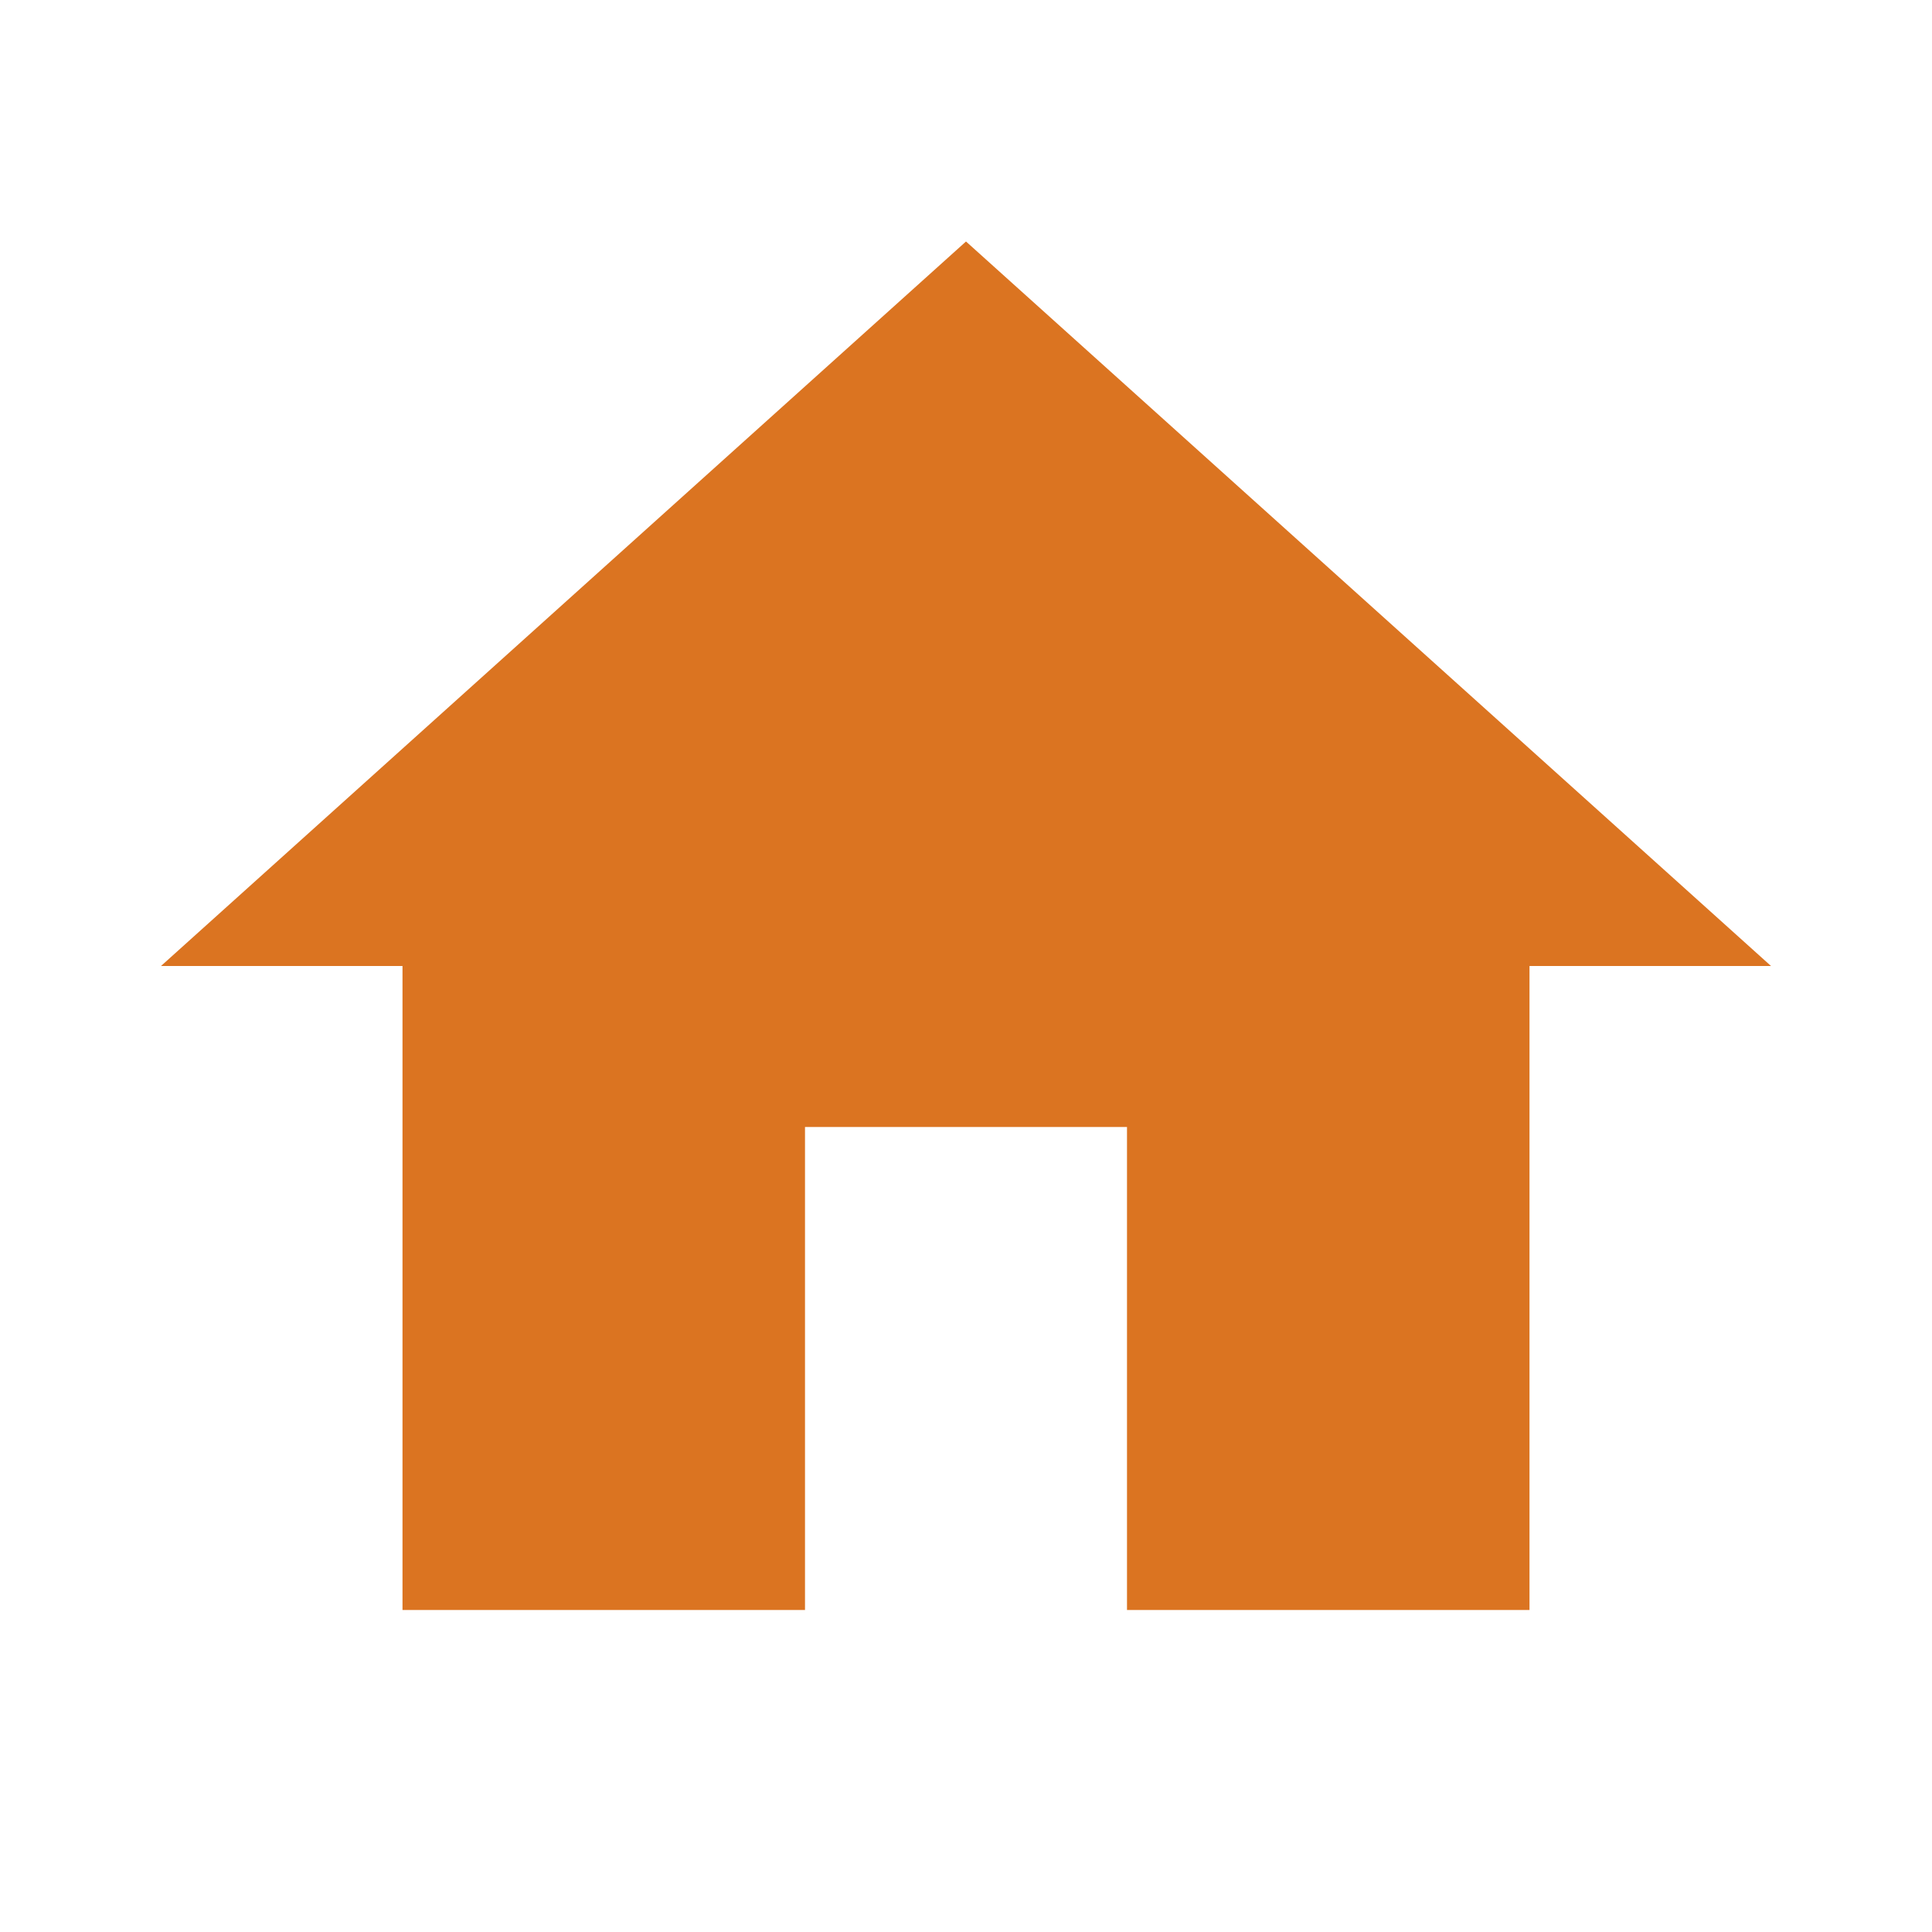
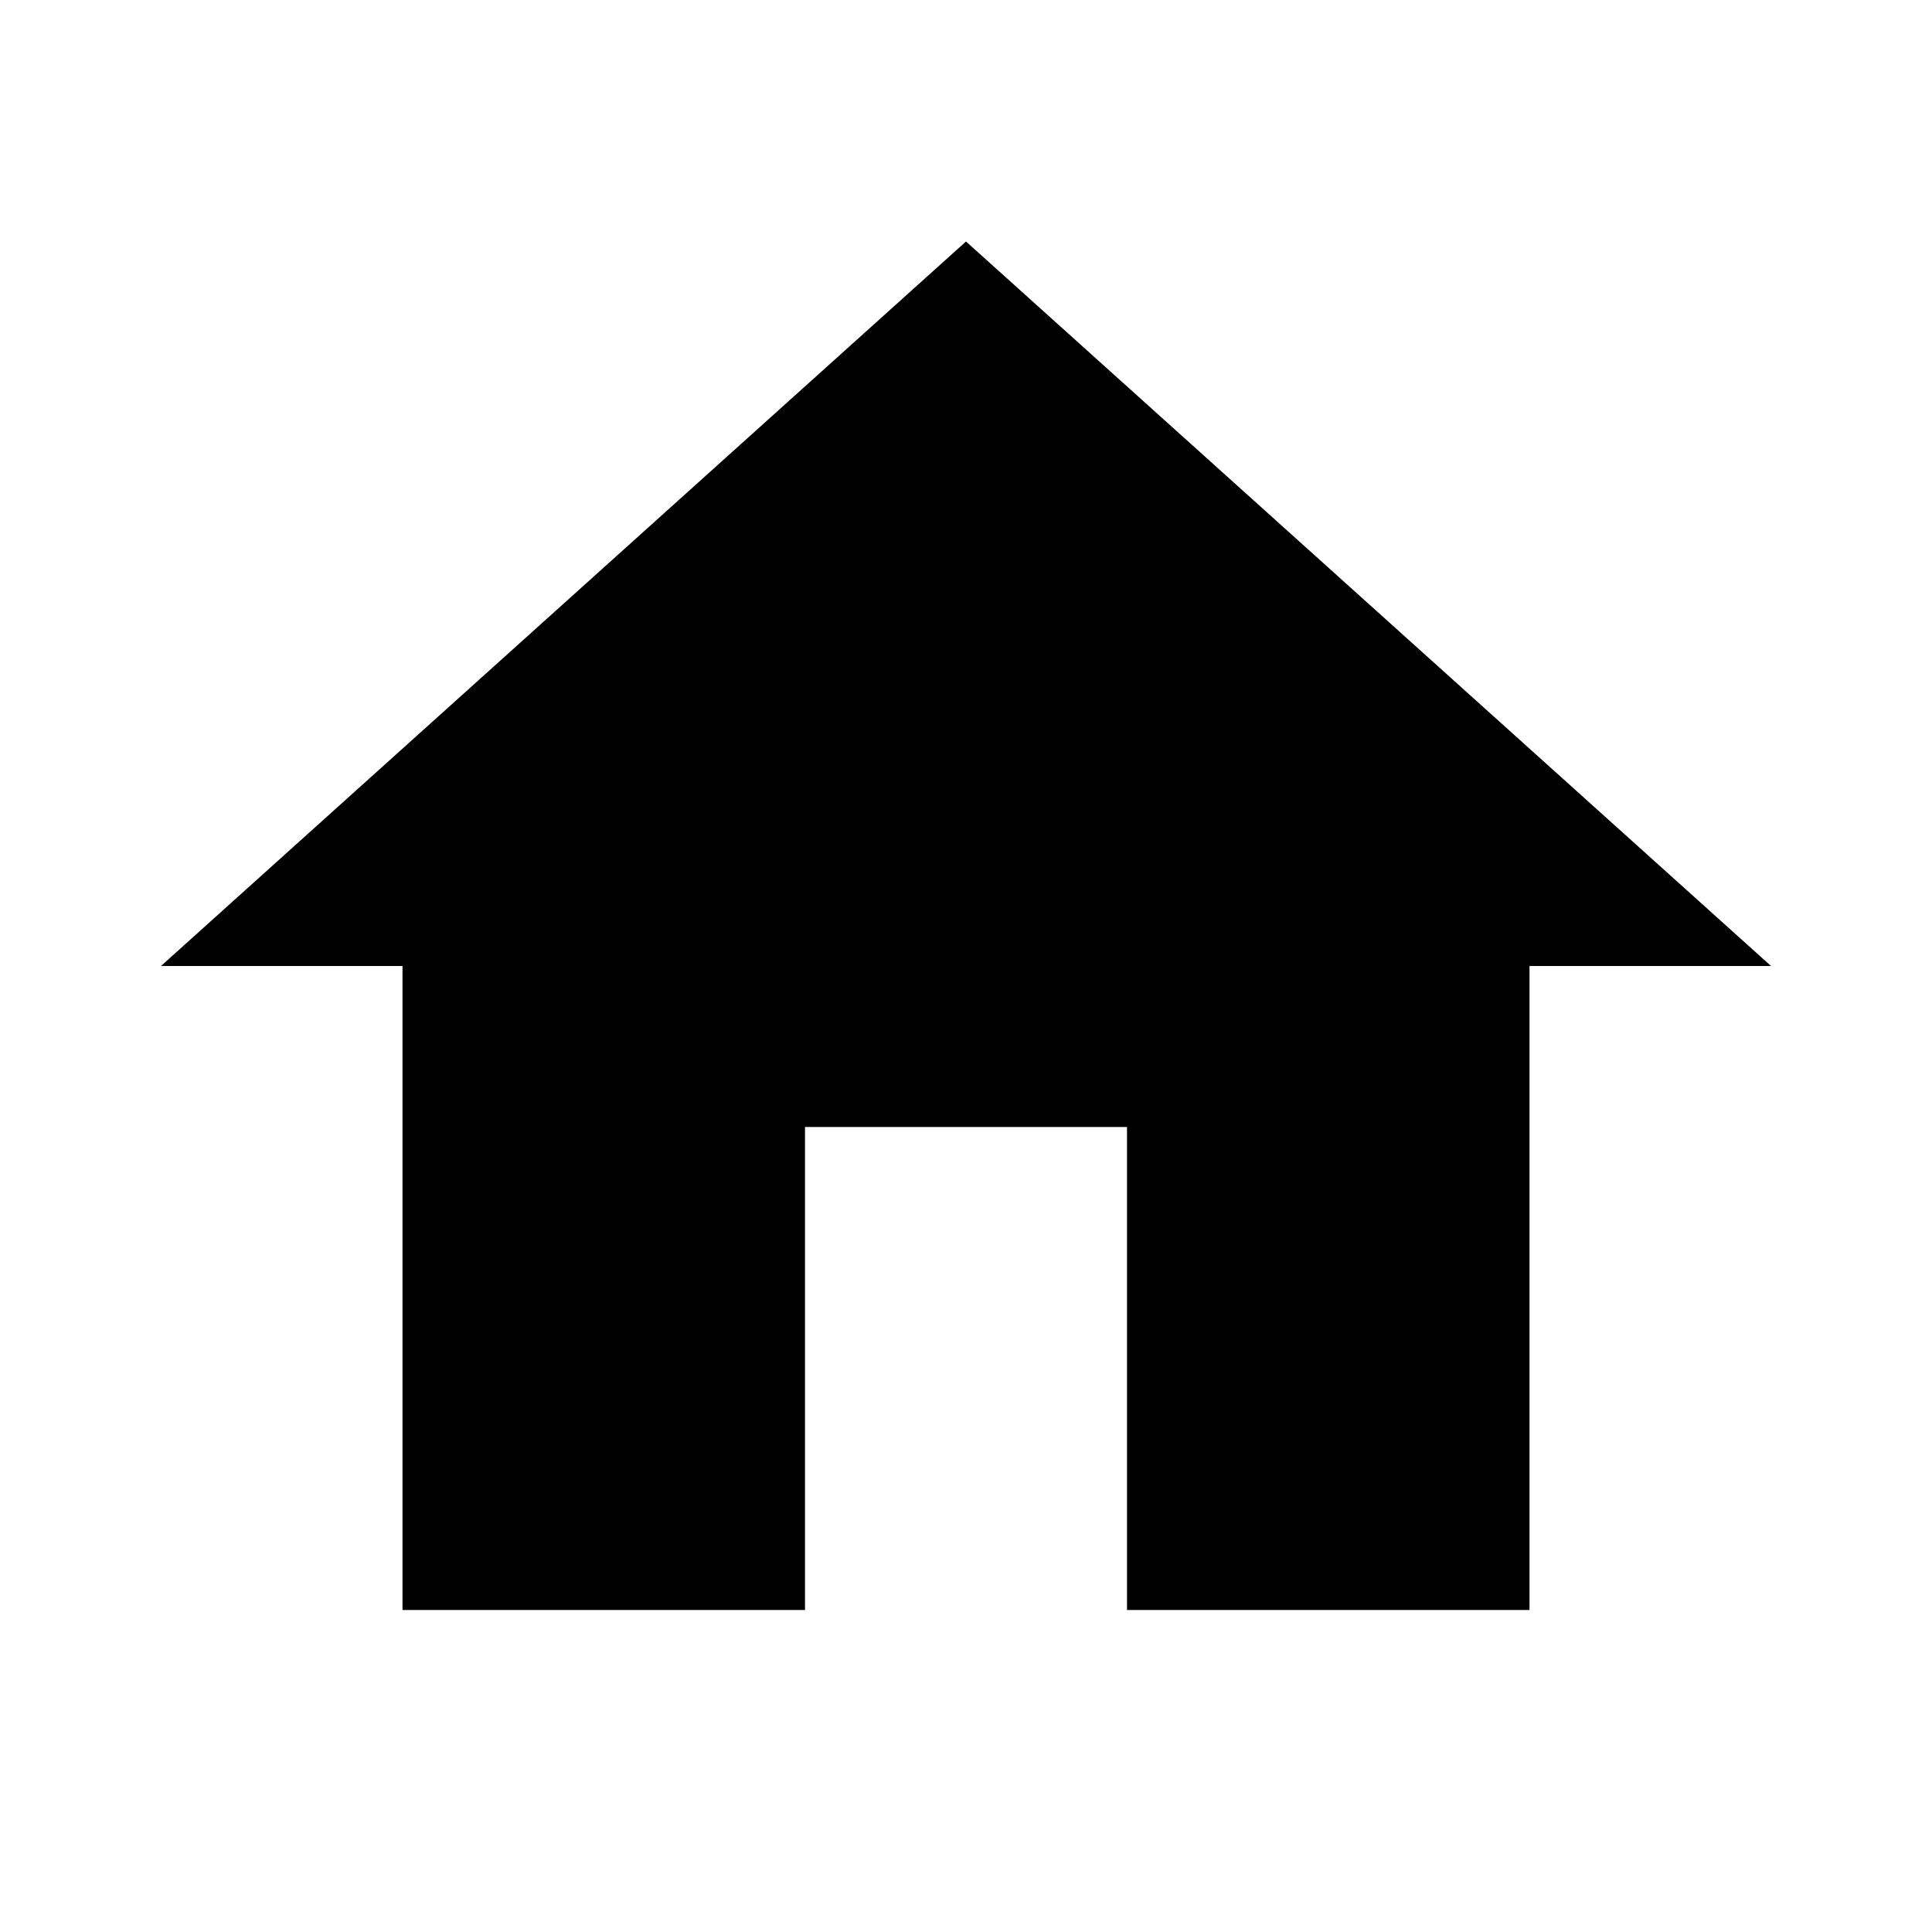
- <svg xmlns="http://www.w3.org/2000/svg" height="24px" viewBox="0 0 24 24" width="24px" fill="#DB7421">
+ <svg xmlns="http://www.w3.org/2000/svg" height="24px" viewBox="0 0 24 24" width="24px" fill="currentColor">
  <path d="M0 0h24v24H0z" fill="none" />
  <path d="M10 20v-6h4v6h5v-8h3L12 3 2 12h3v8z" />
</svg>
